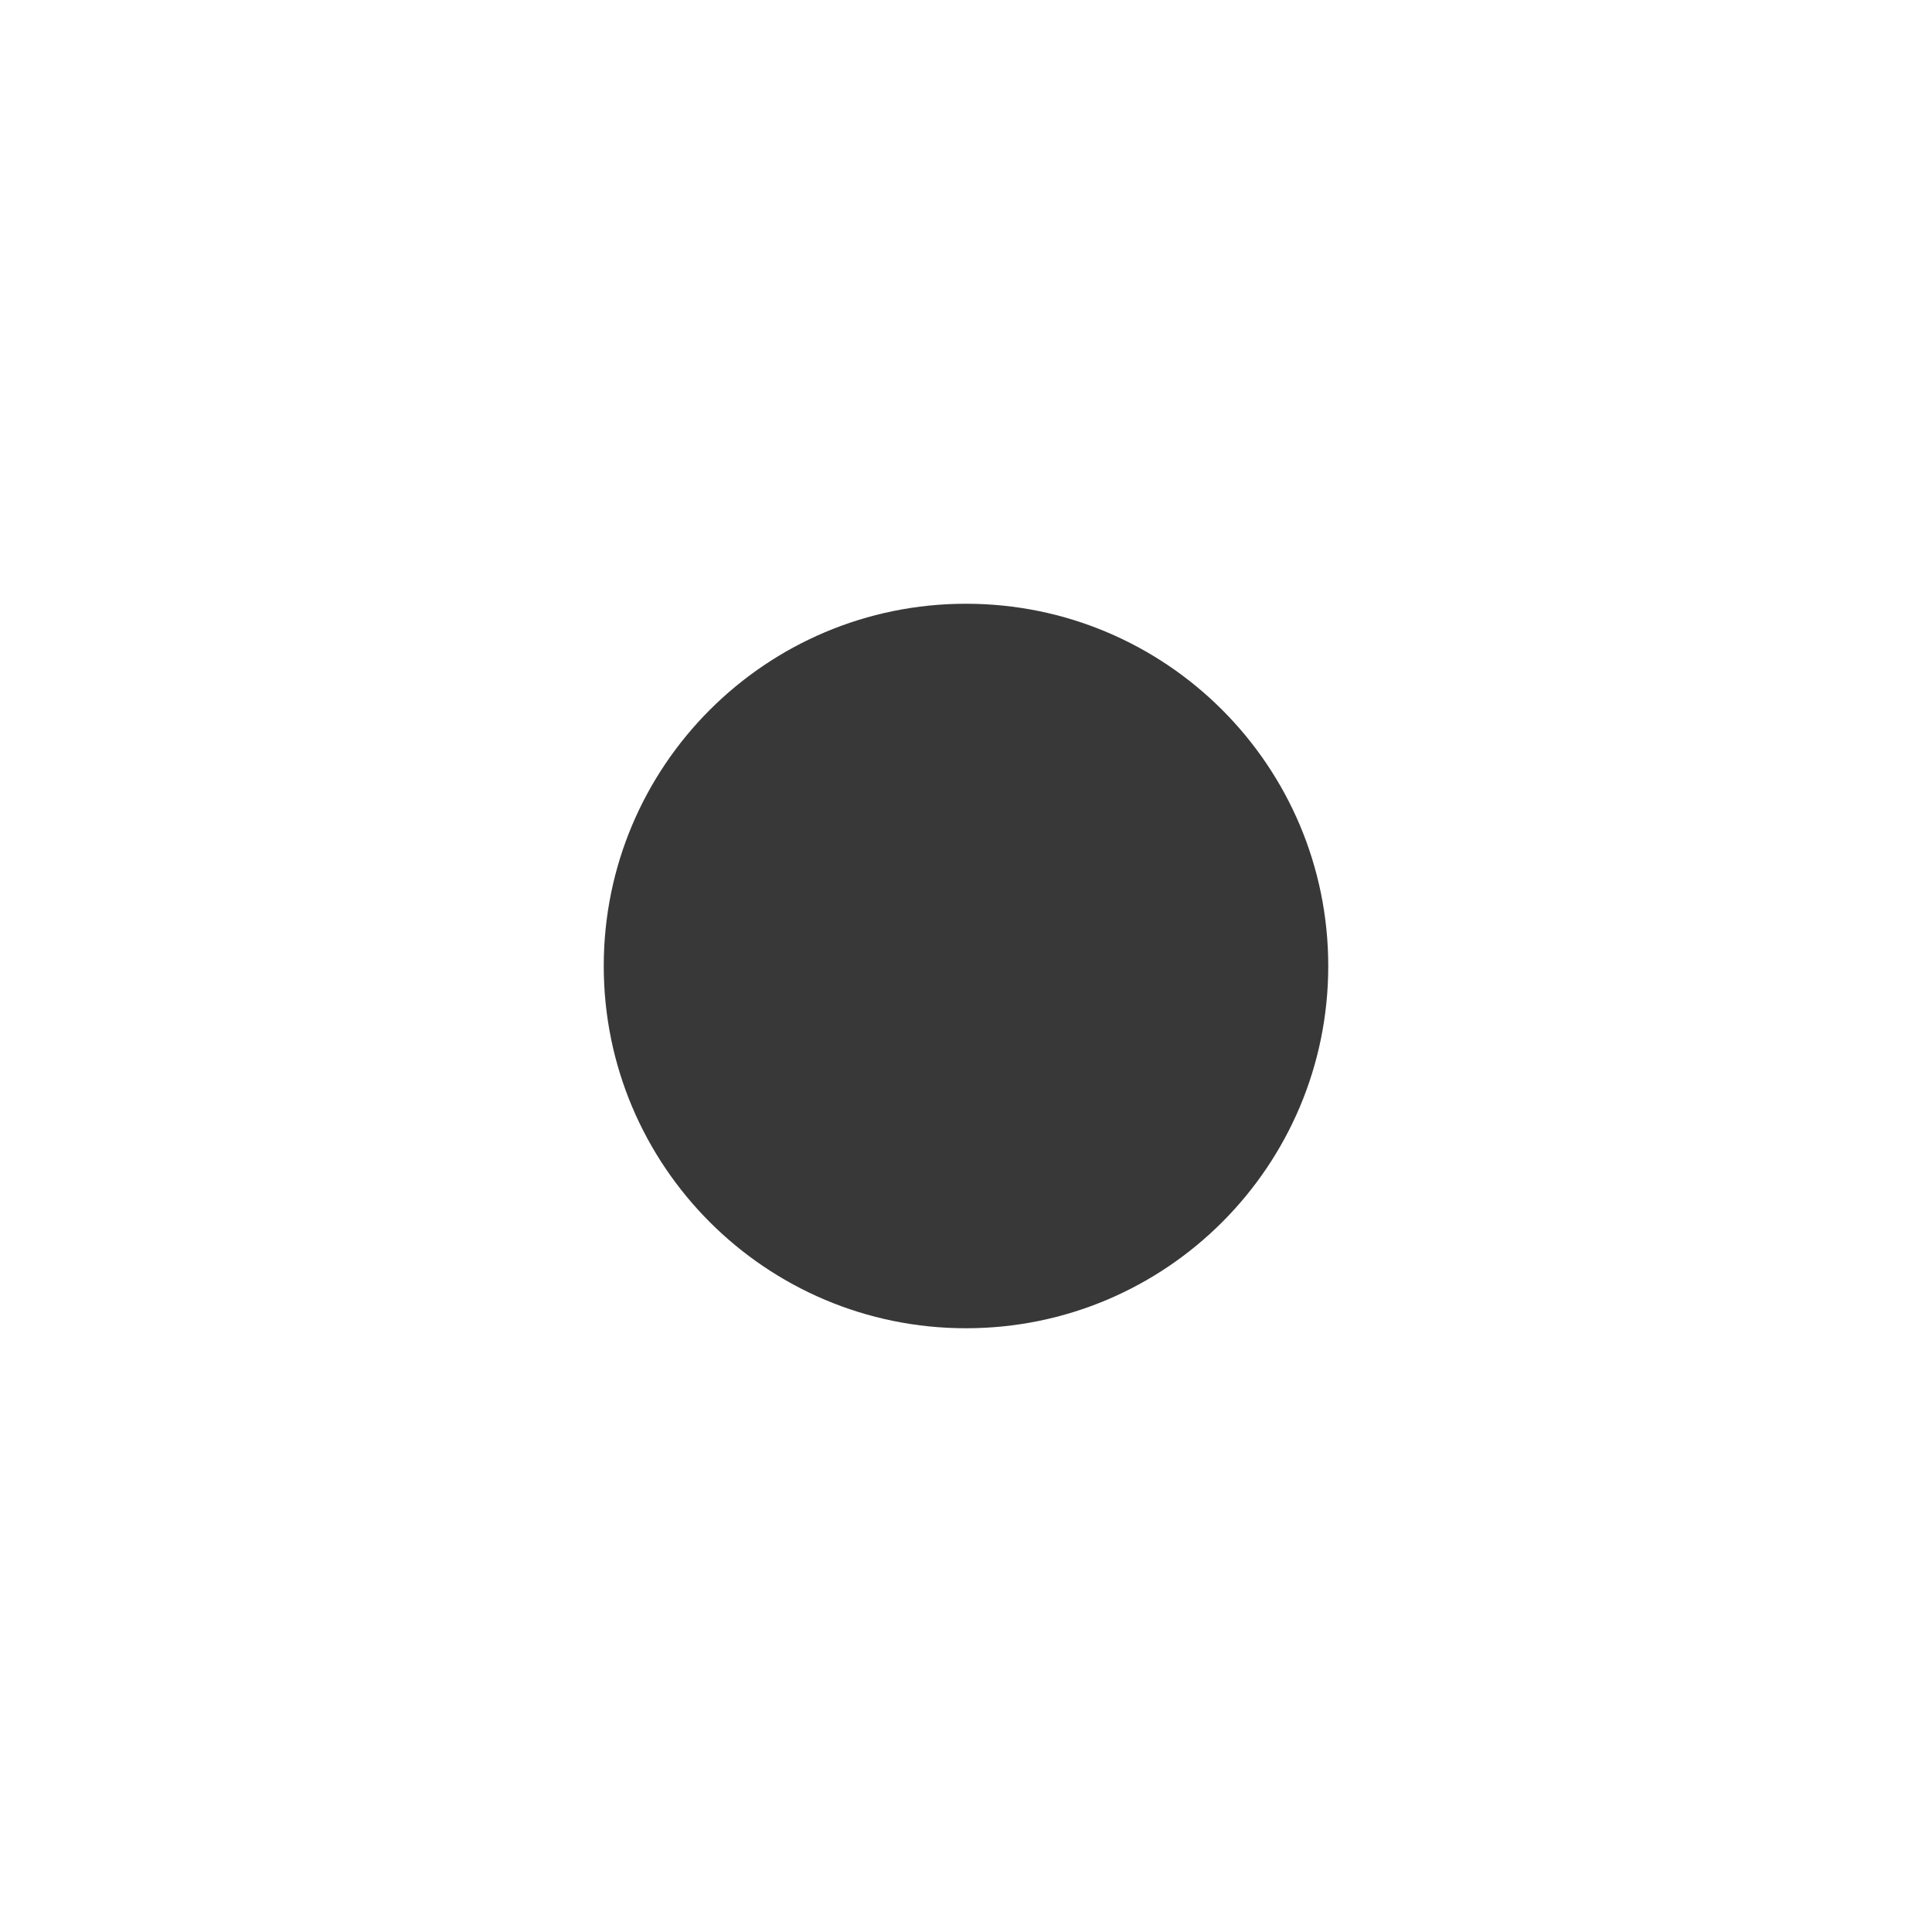
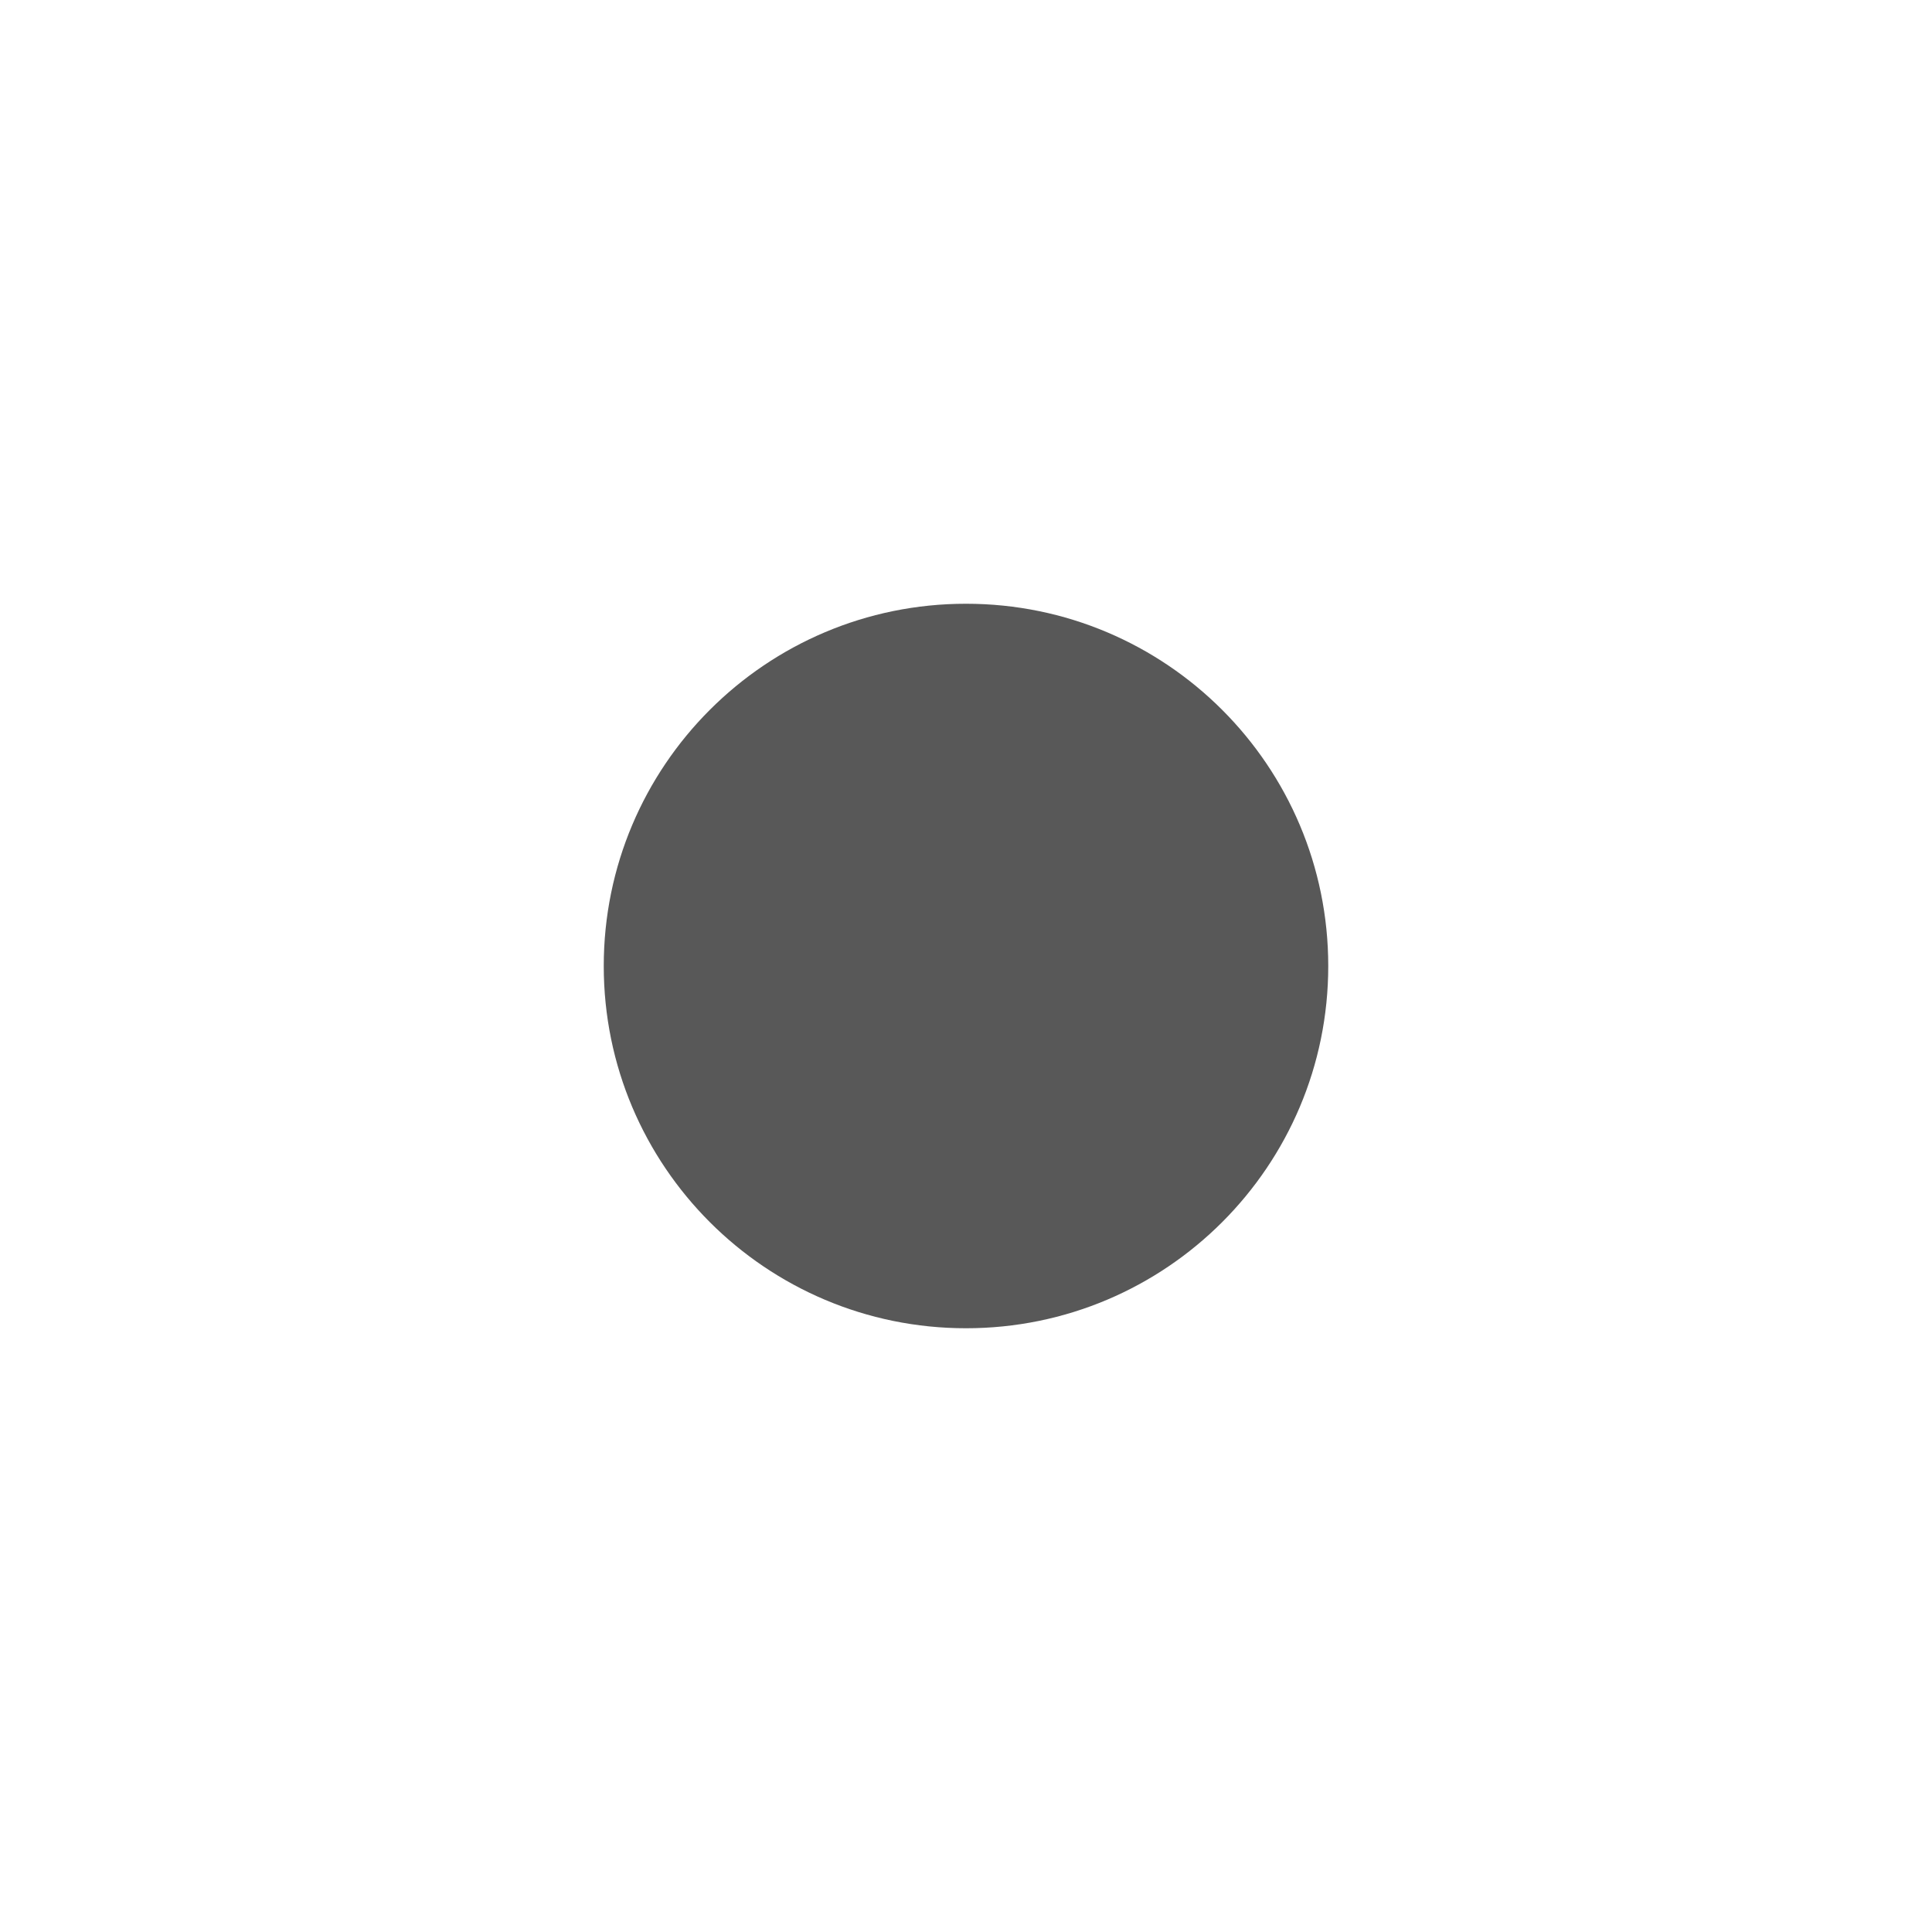
<svg xmlns="http://www.w3.org/2000/svg" viewBox="0 0 16 16">
  <g transform="translate(0 -1036.362)">
-     <path style="fill:#383838" d="M 11,8 C 11,9.657 9.657,11 8,11 6.343,11 5,9.657 5,8 5,6.343 6.343,5 8,5 c 1.657,0 3,1.343 3,3 z" transform="translate(0 1036.362)" />
+     <path style="fill:#585858" d="M 11,8 C 11,9.657 9.657,11 8,11 6.343,11 5,9.657 5,8 5,6.343 6.343,5 8,5 c 1.657,0 3,1.343 3,3 z" transform="translate(0 1036.362)" />
  </g>
</svg>
